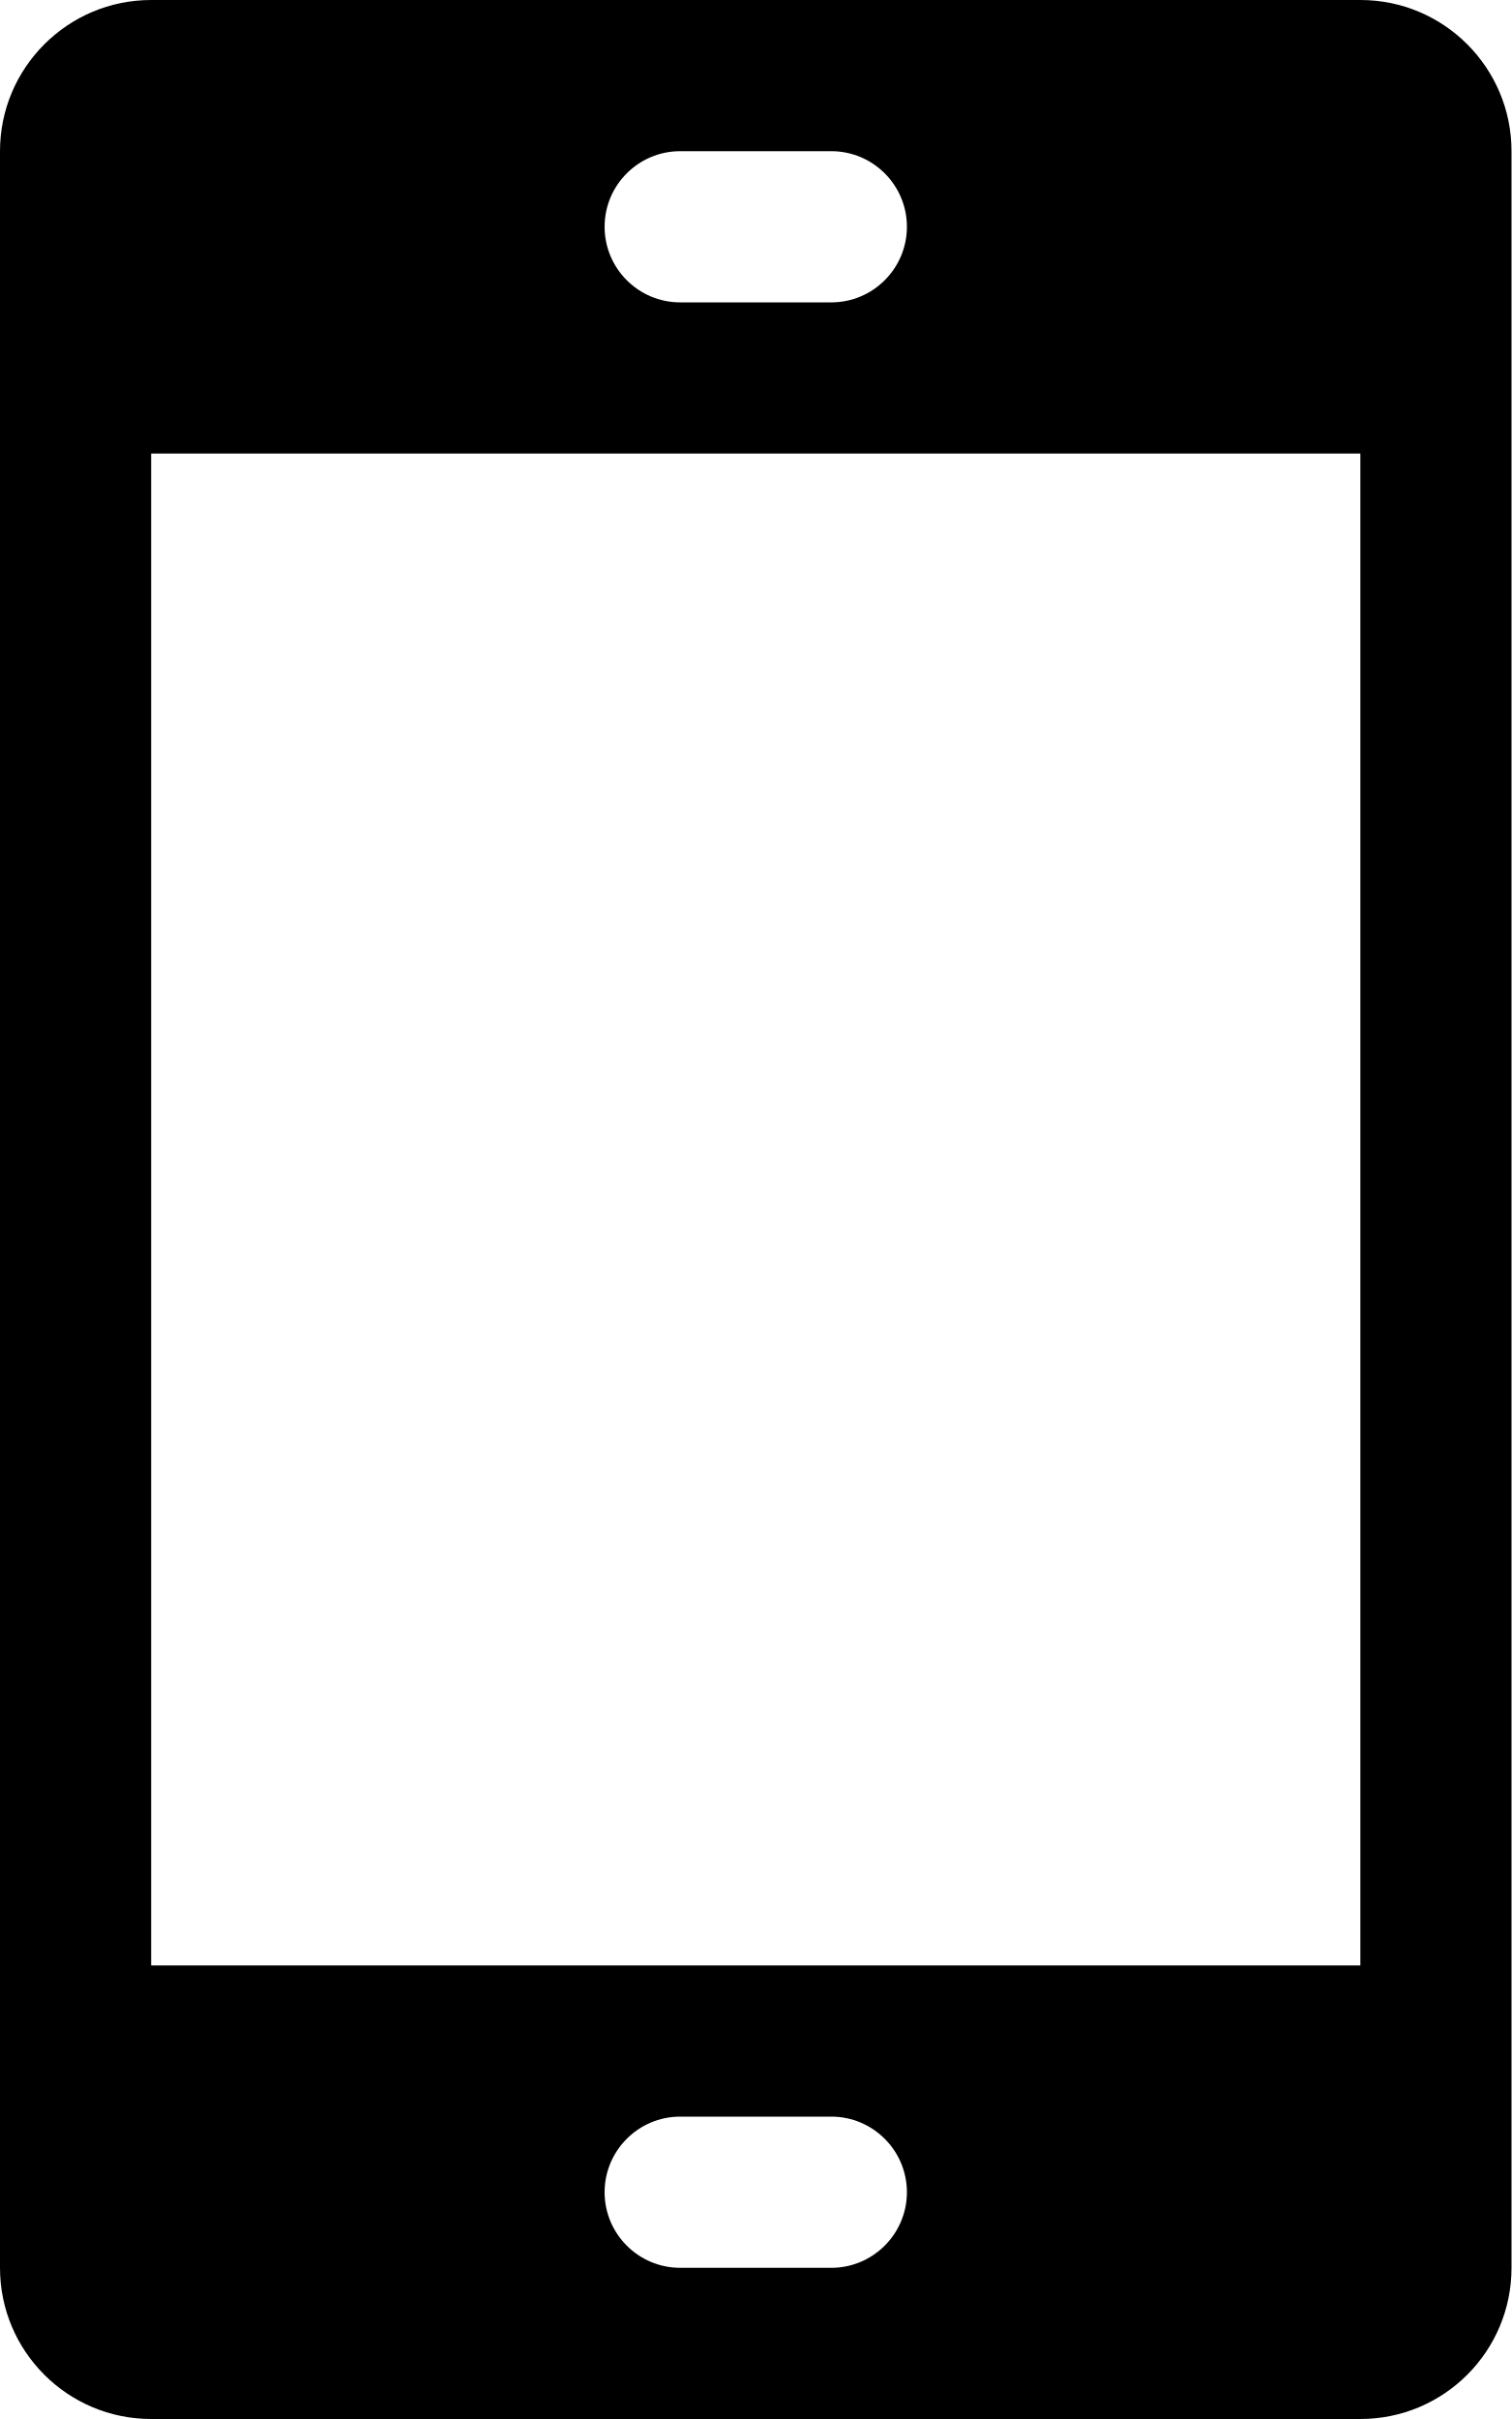
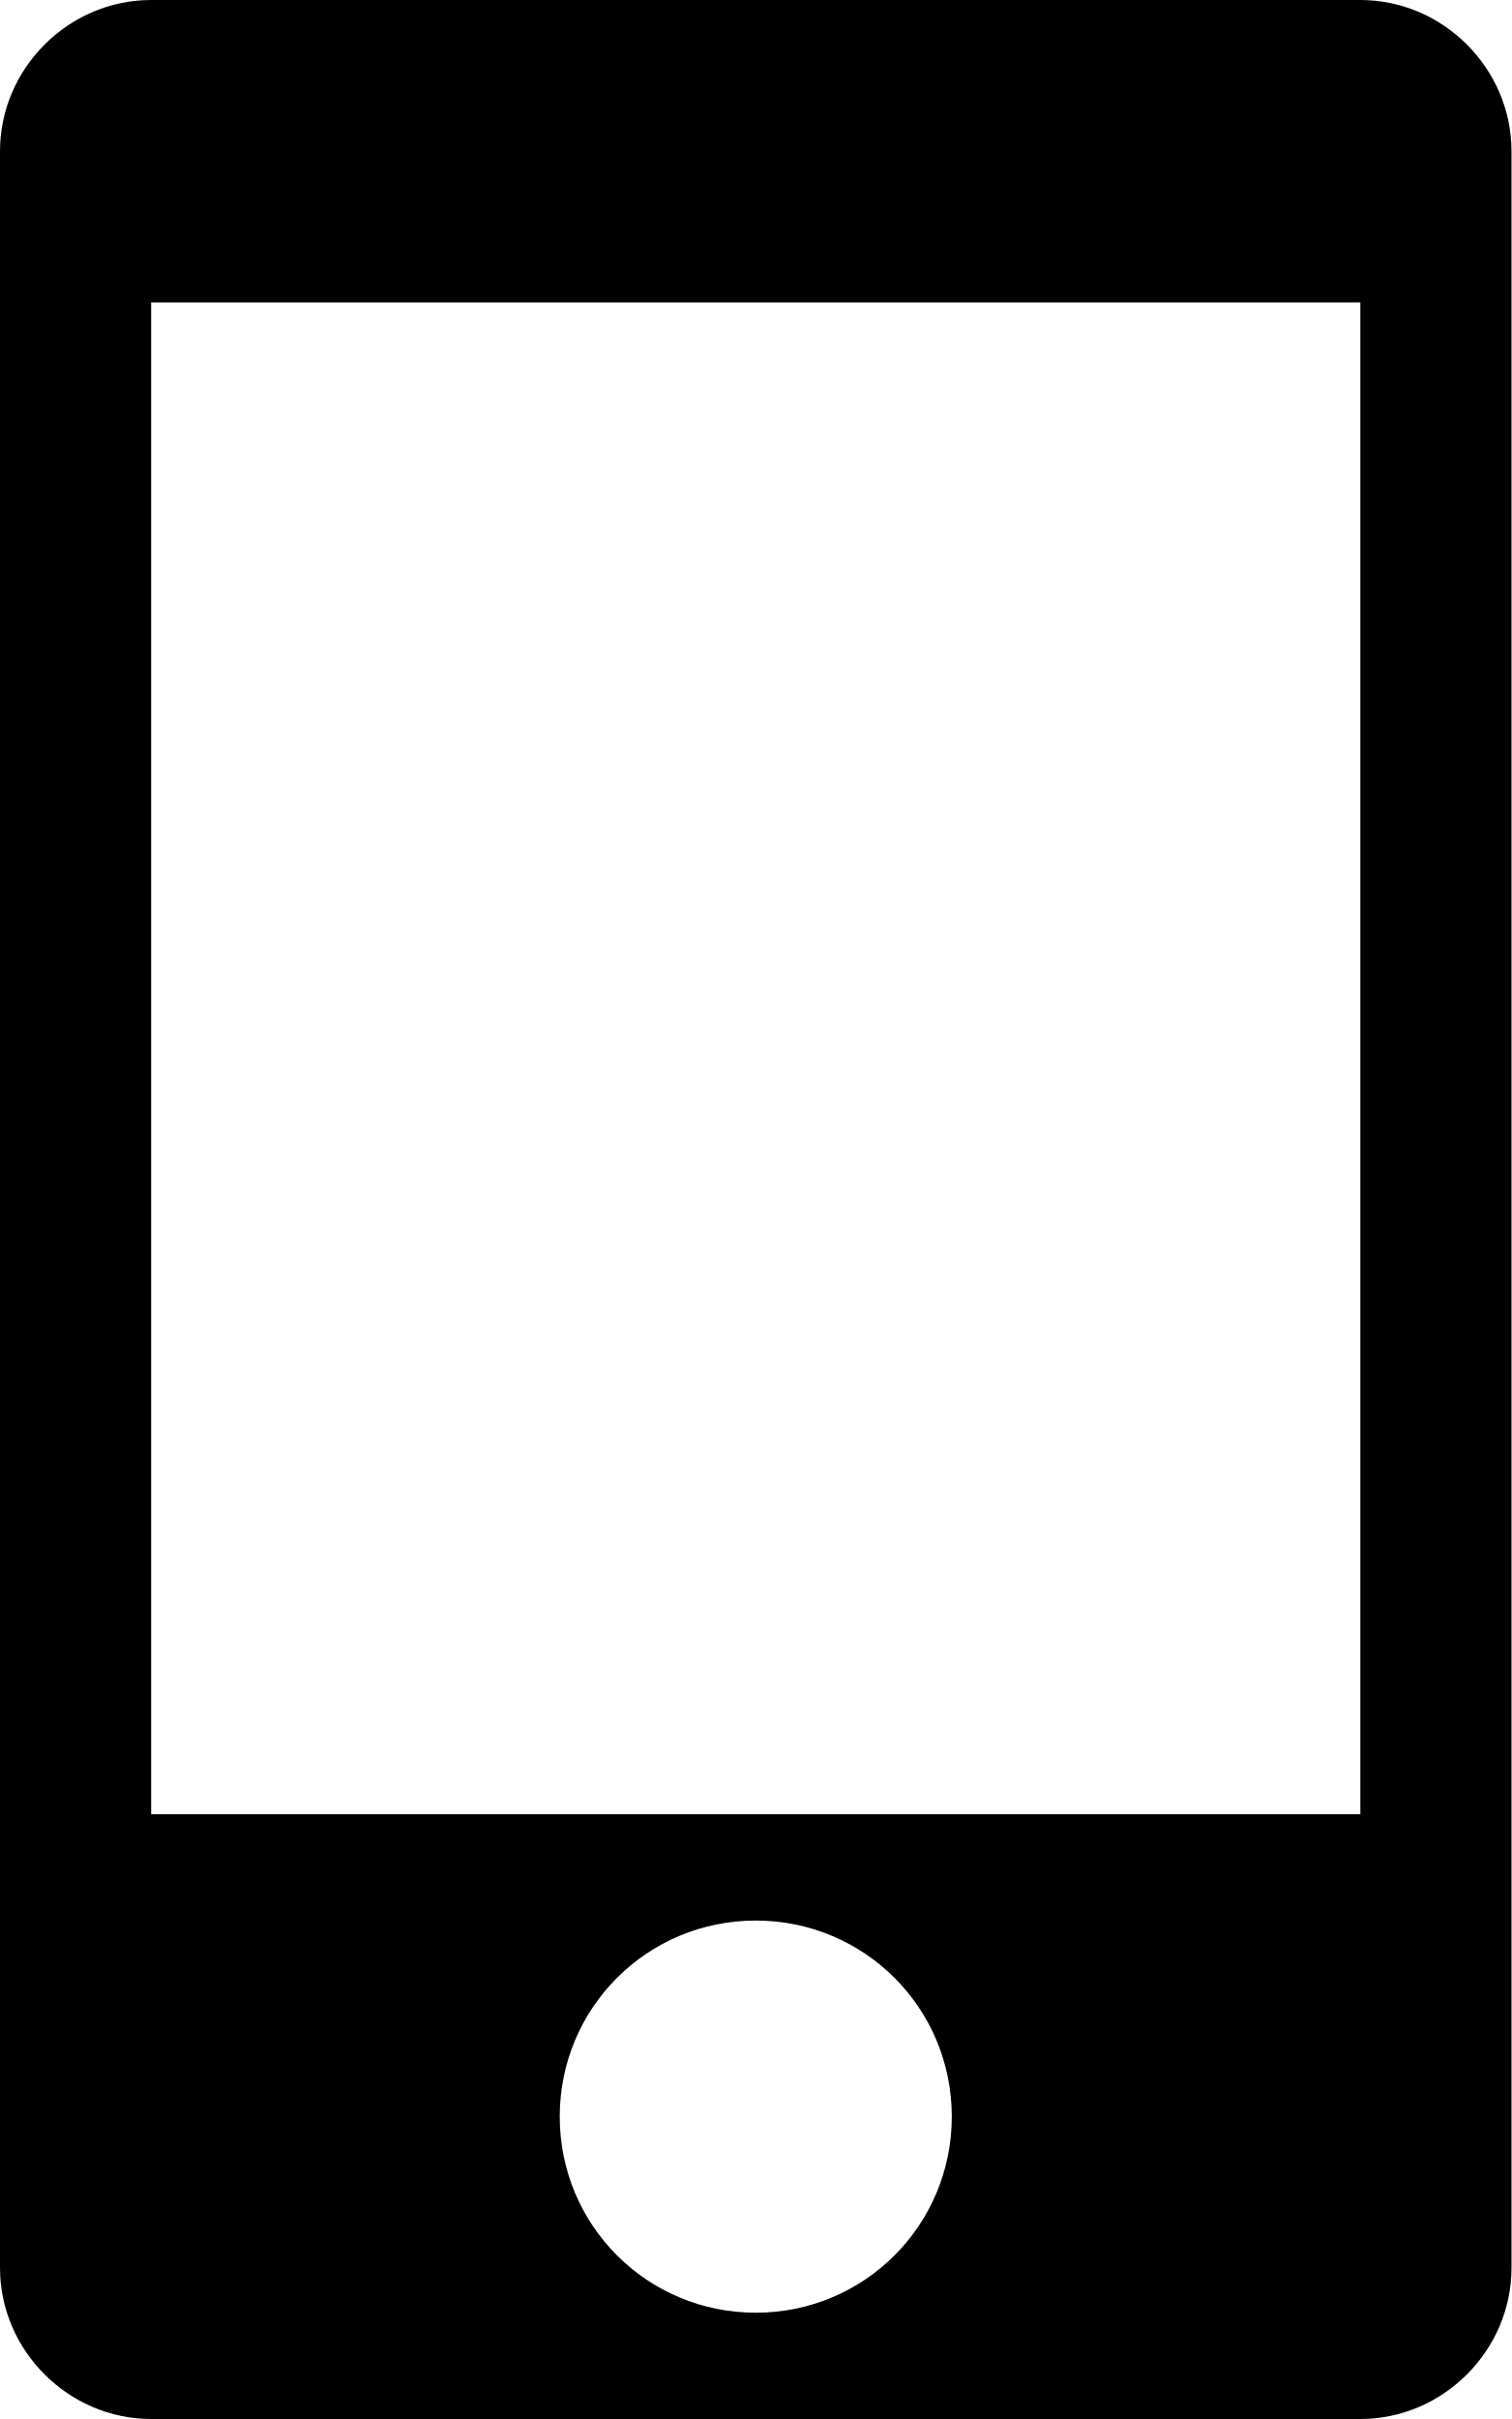
<svg xmlns="http://www.w3.org/2000/svg" height="1024" width="640">
-   <path d="M576 0H64C28.688 0 0 28.688 0 64v896c0 35.375 28.688 64 64 64h512c35.375 0 64-28.625 64-64V64C640 28.688 611.375 0 576 0zM288 64h64c17.625 0 32 14.344 32 32s-14.375 32-32 32h-64c-17.656 0-32-14.344-32-32S270.344 64 288 64zM352 960h-64c-17.656 0-32-14.375-32-32s14.344-32 32-32h64c17.625 0 32 14.375 32 32S369.625 960 352 960zM576 832H64V192h512V832z" />
+   <path d="M576 0H64C29 0 0 29 0 64v896c0 35 29 64 64 64h512c35 0 64-29 64-64V64c0-35-29-64-64-64zM320 979c-46 0-83-37-83-83s37-83 83-83 83 37 83 83-37 83-83 83z m256-211H64V128h512v640z" />
</svg>
